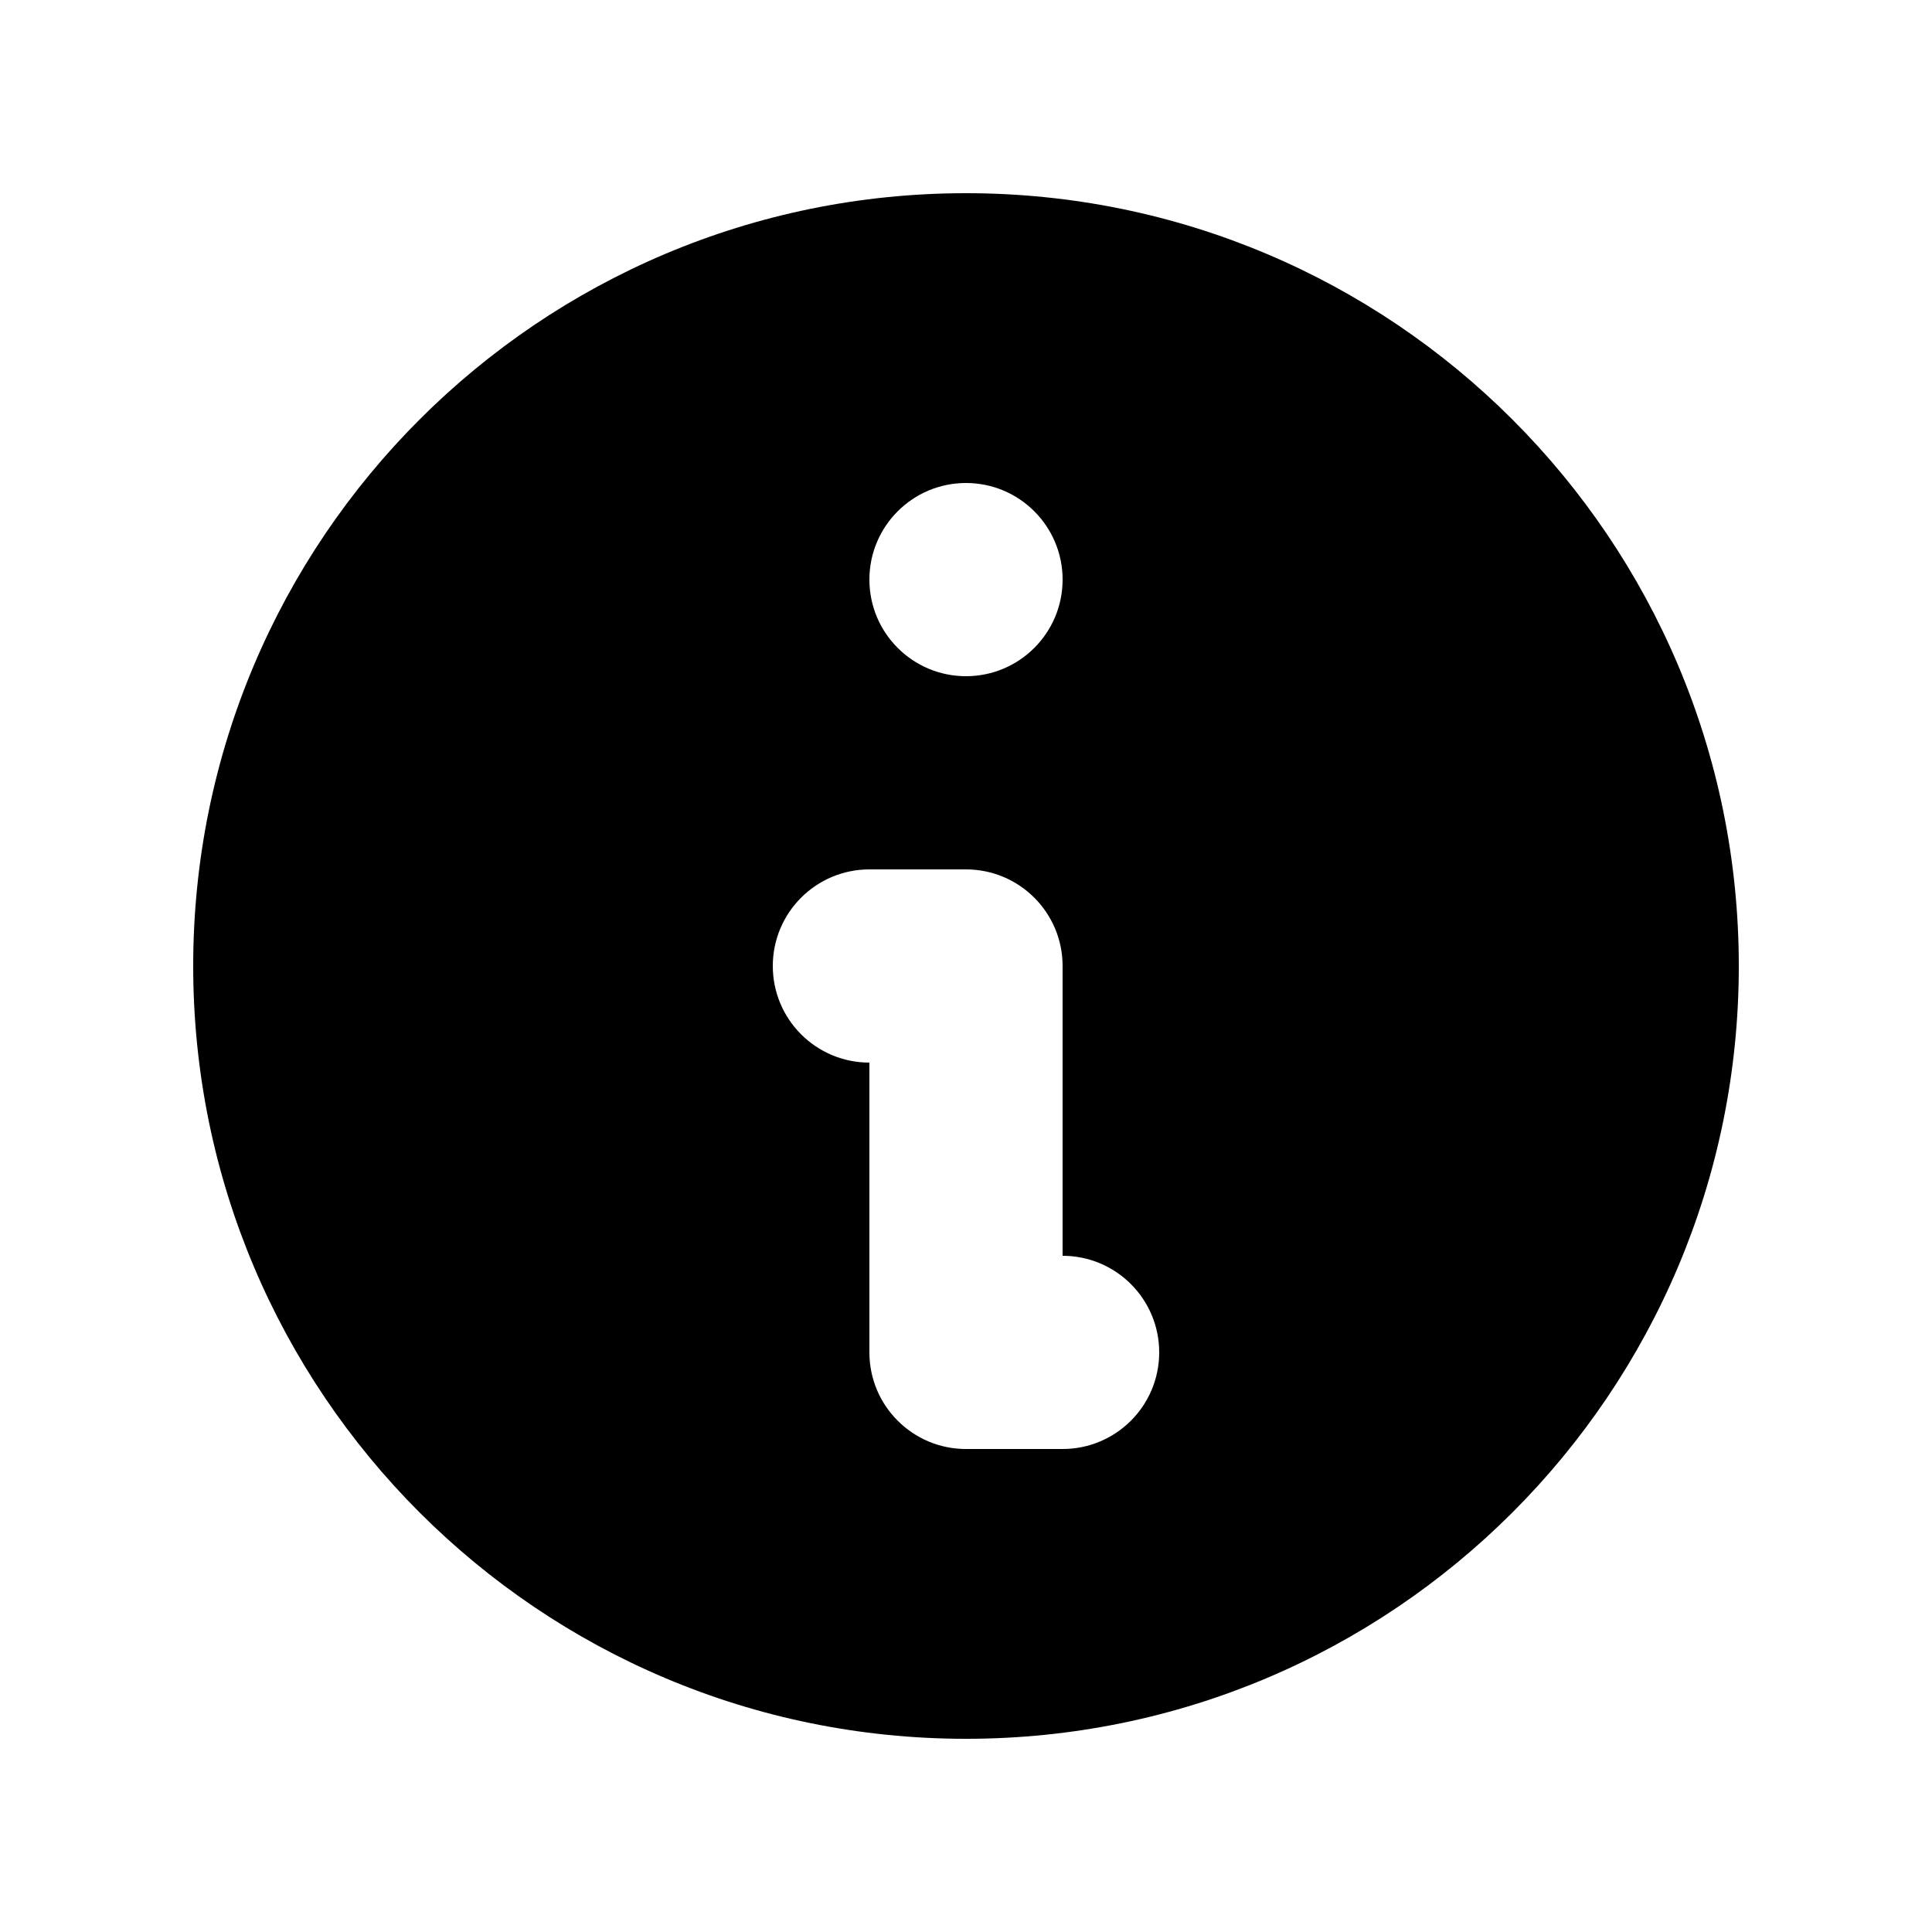
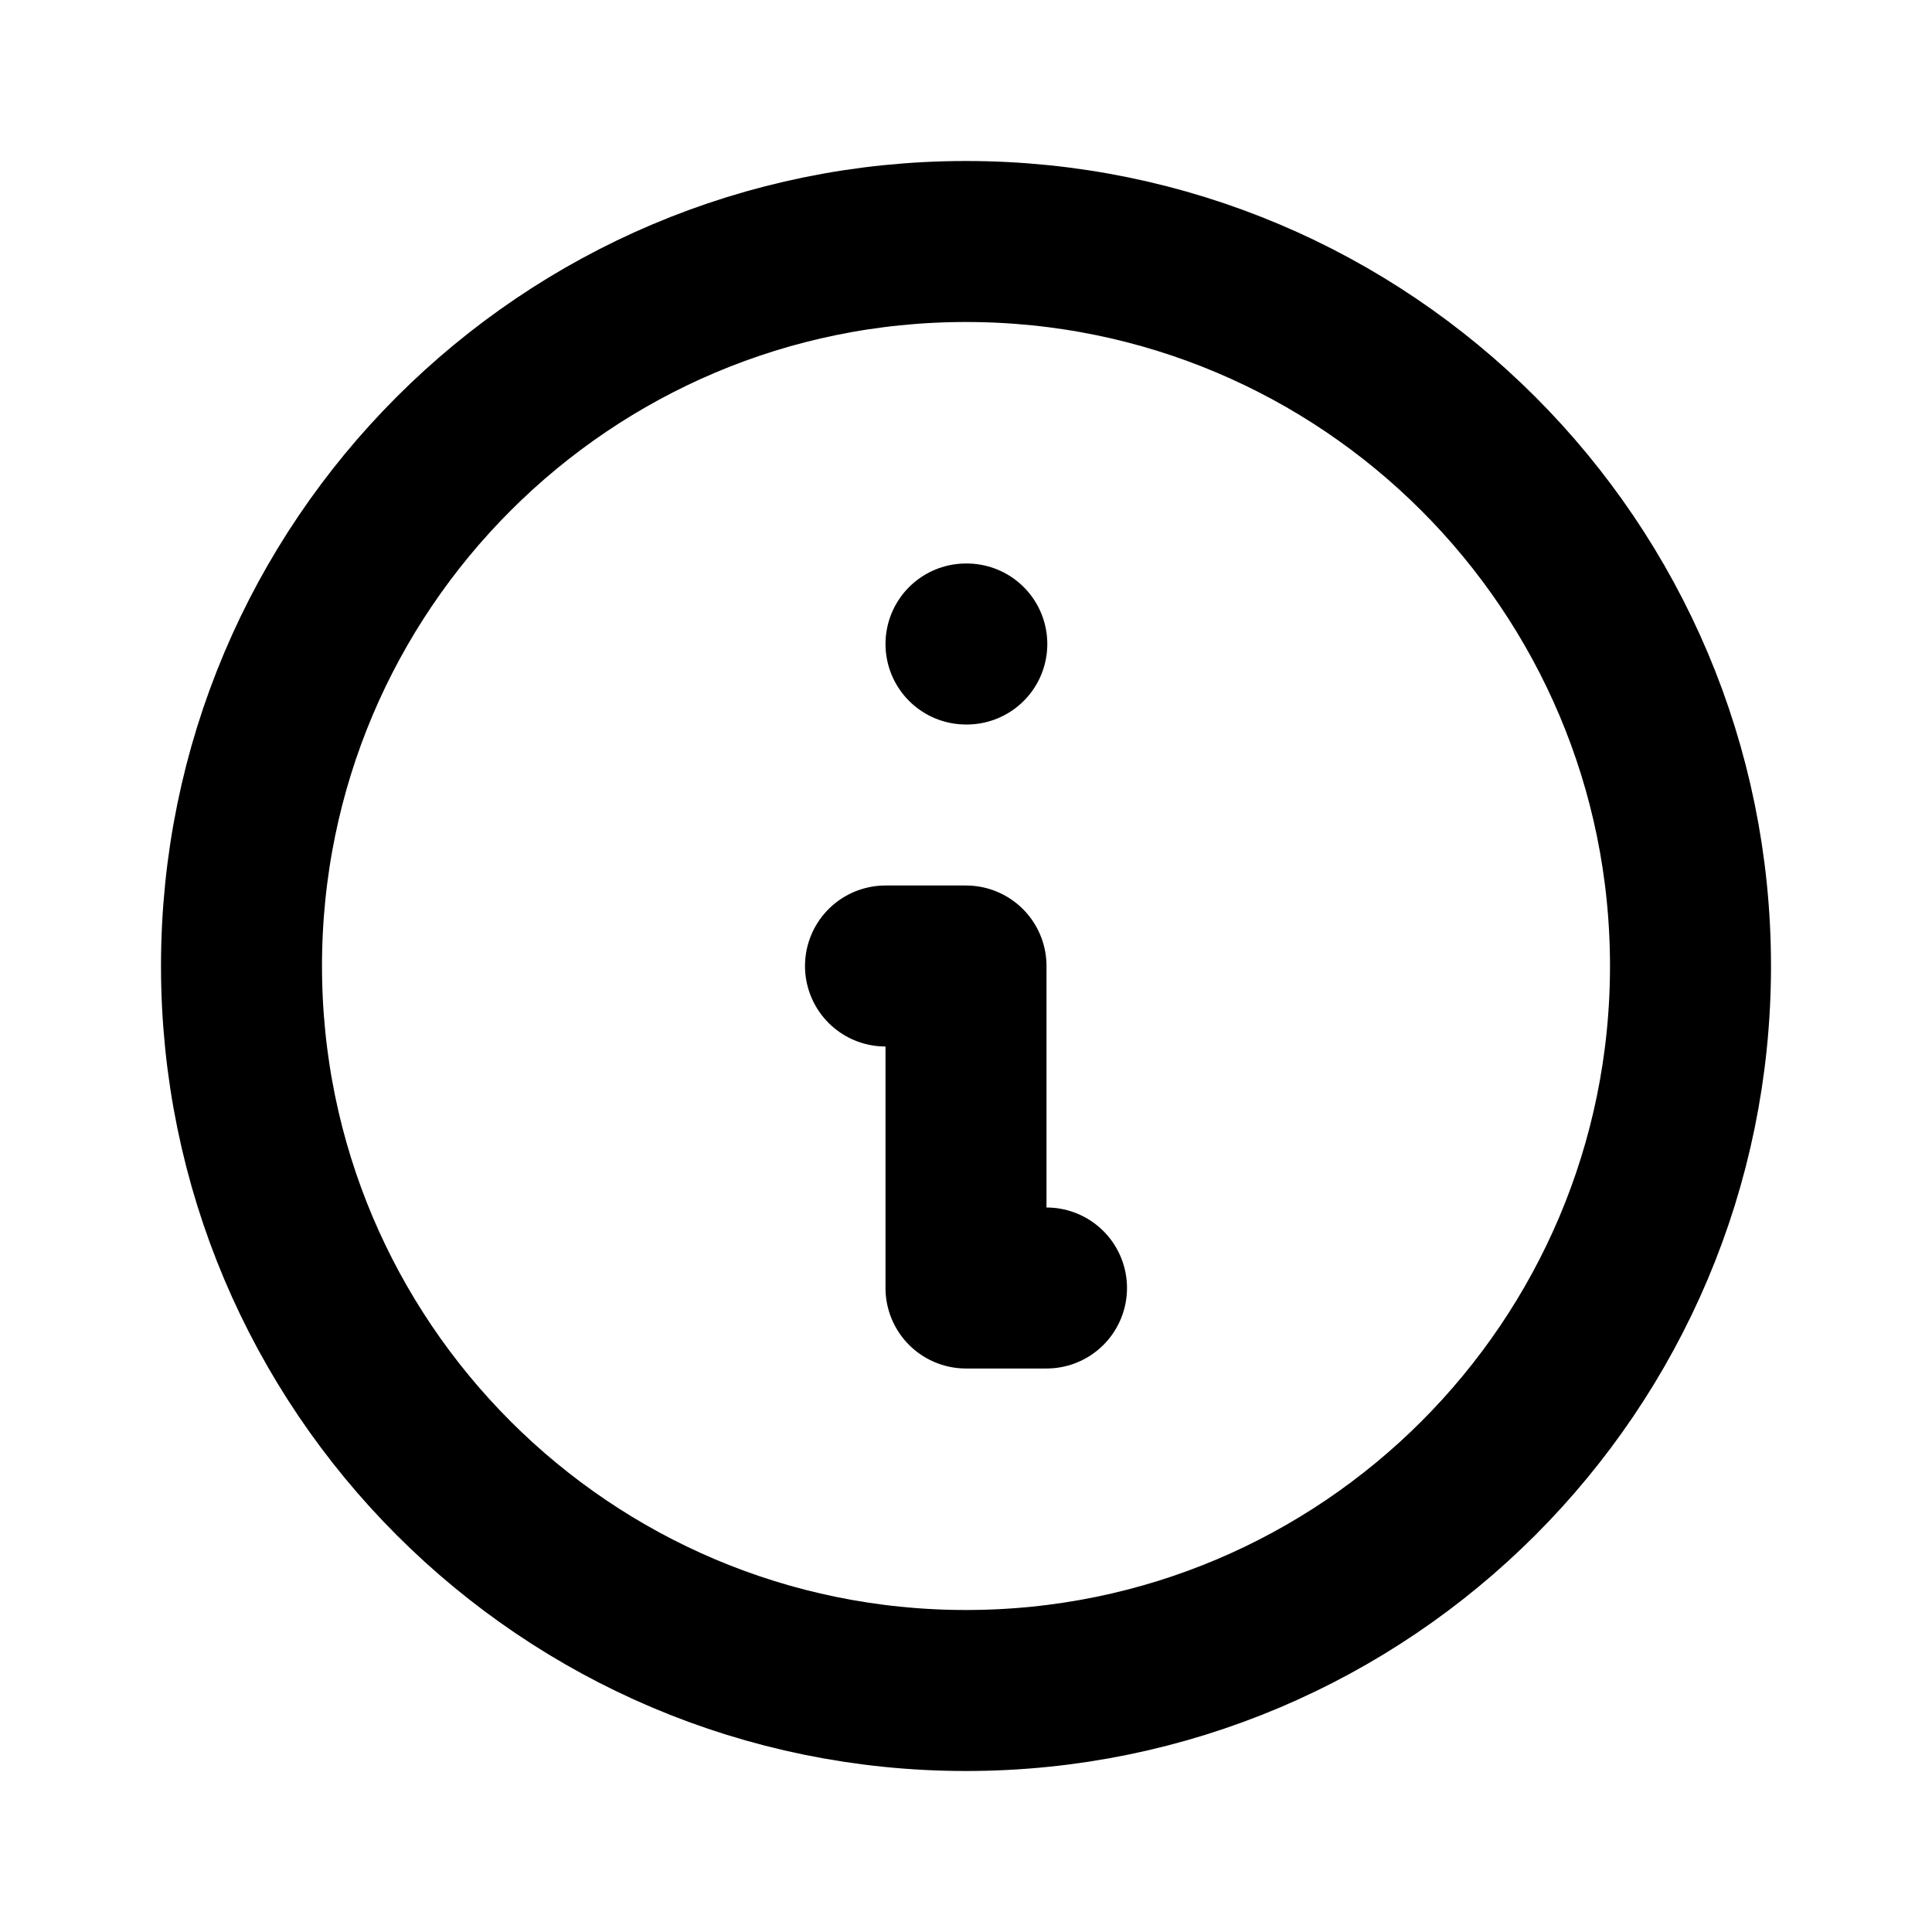
- <svg xmlns="http://www.w3.org/2000/svg" viewBox="0 0 20 20" fill="currentColor">
-   <path fill-rule="evenodd" d="M18 10a8 8 0 11-16 0 8 8 0 0116 0zm-7-4a1 1 0 11-2 0 1 1 0 012 0zM9 9a1 1 0 000 2v3a1 1 0 001 1h1a1 1 0 100-2v-3a1 1 0 00-1-1H9z" clip-rule="evenodd" />
+ <svg xmlns="http://www.w3.org/2000/svg" fill="none" viewBox="0 0 24 24" stroke="currentColor">
+   <path stroke-linecap="round" stroke-linejoin="round" stroke-width="2" d="M13 16h-1v-4h-1m1-4h.01M21 12a9 9 0 11-18 0 9 9 0 0118 0z" />
</svg>
